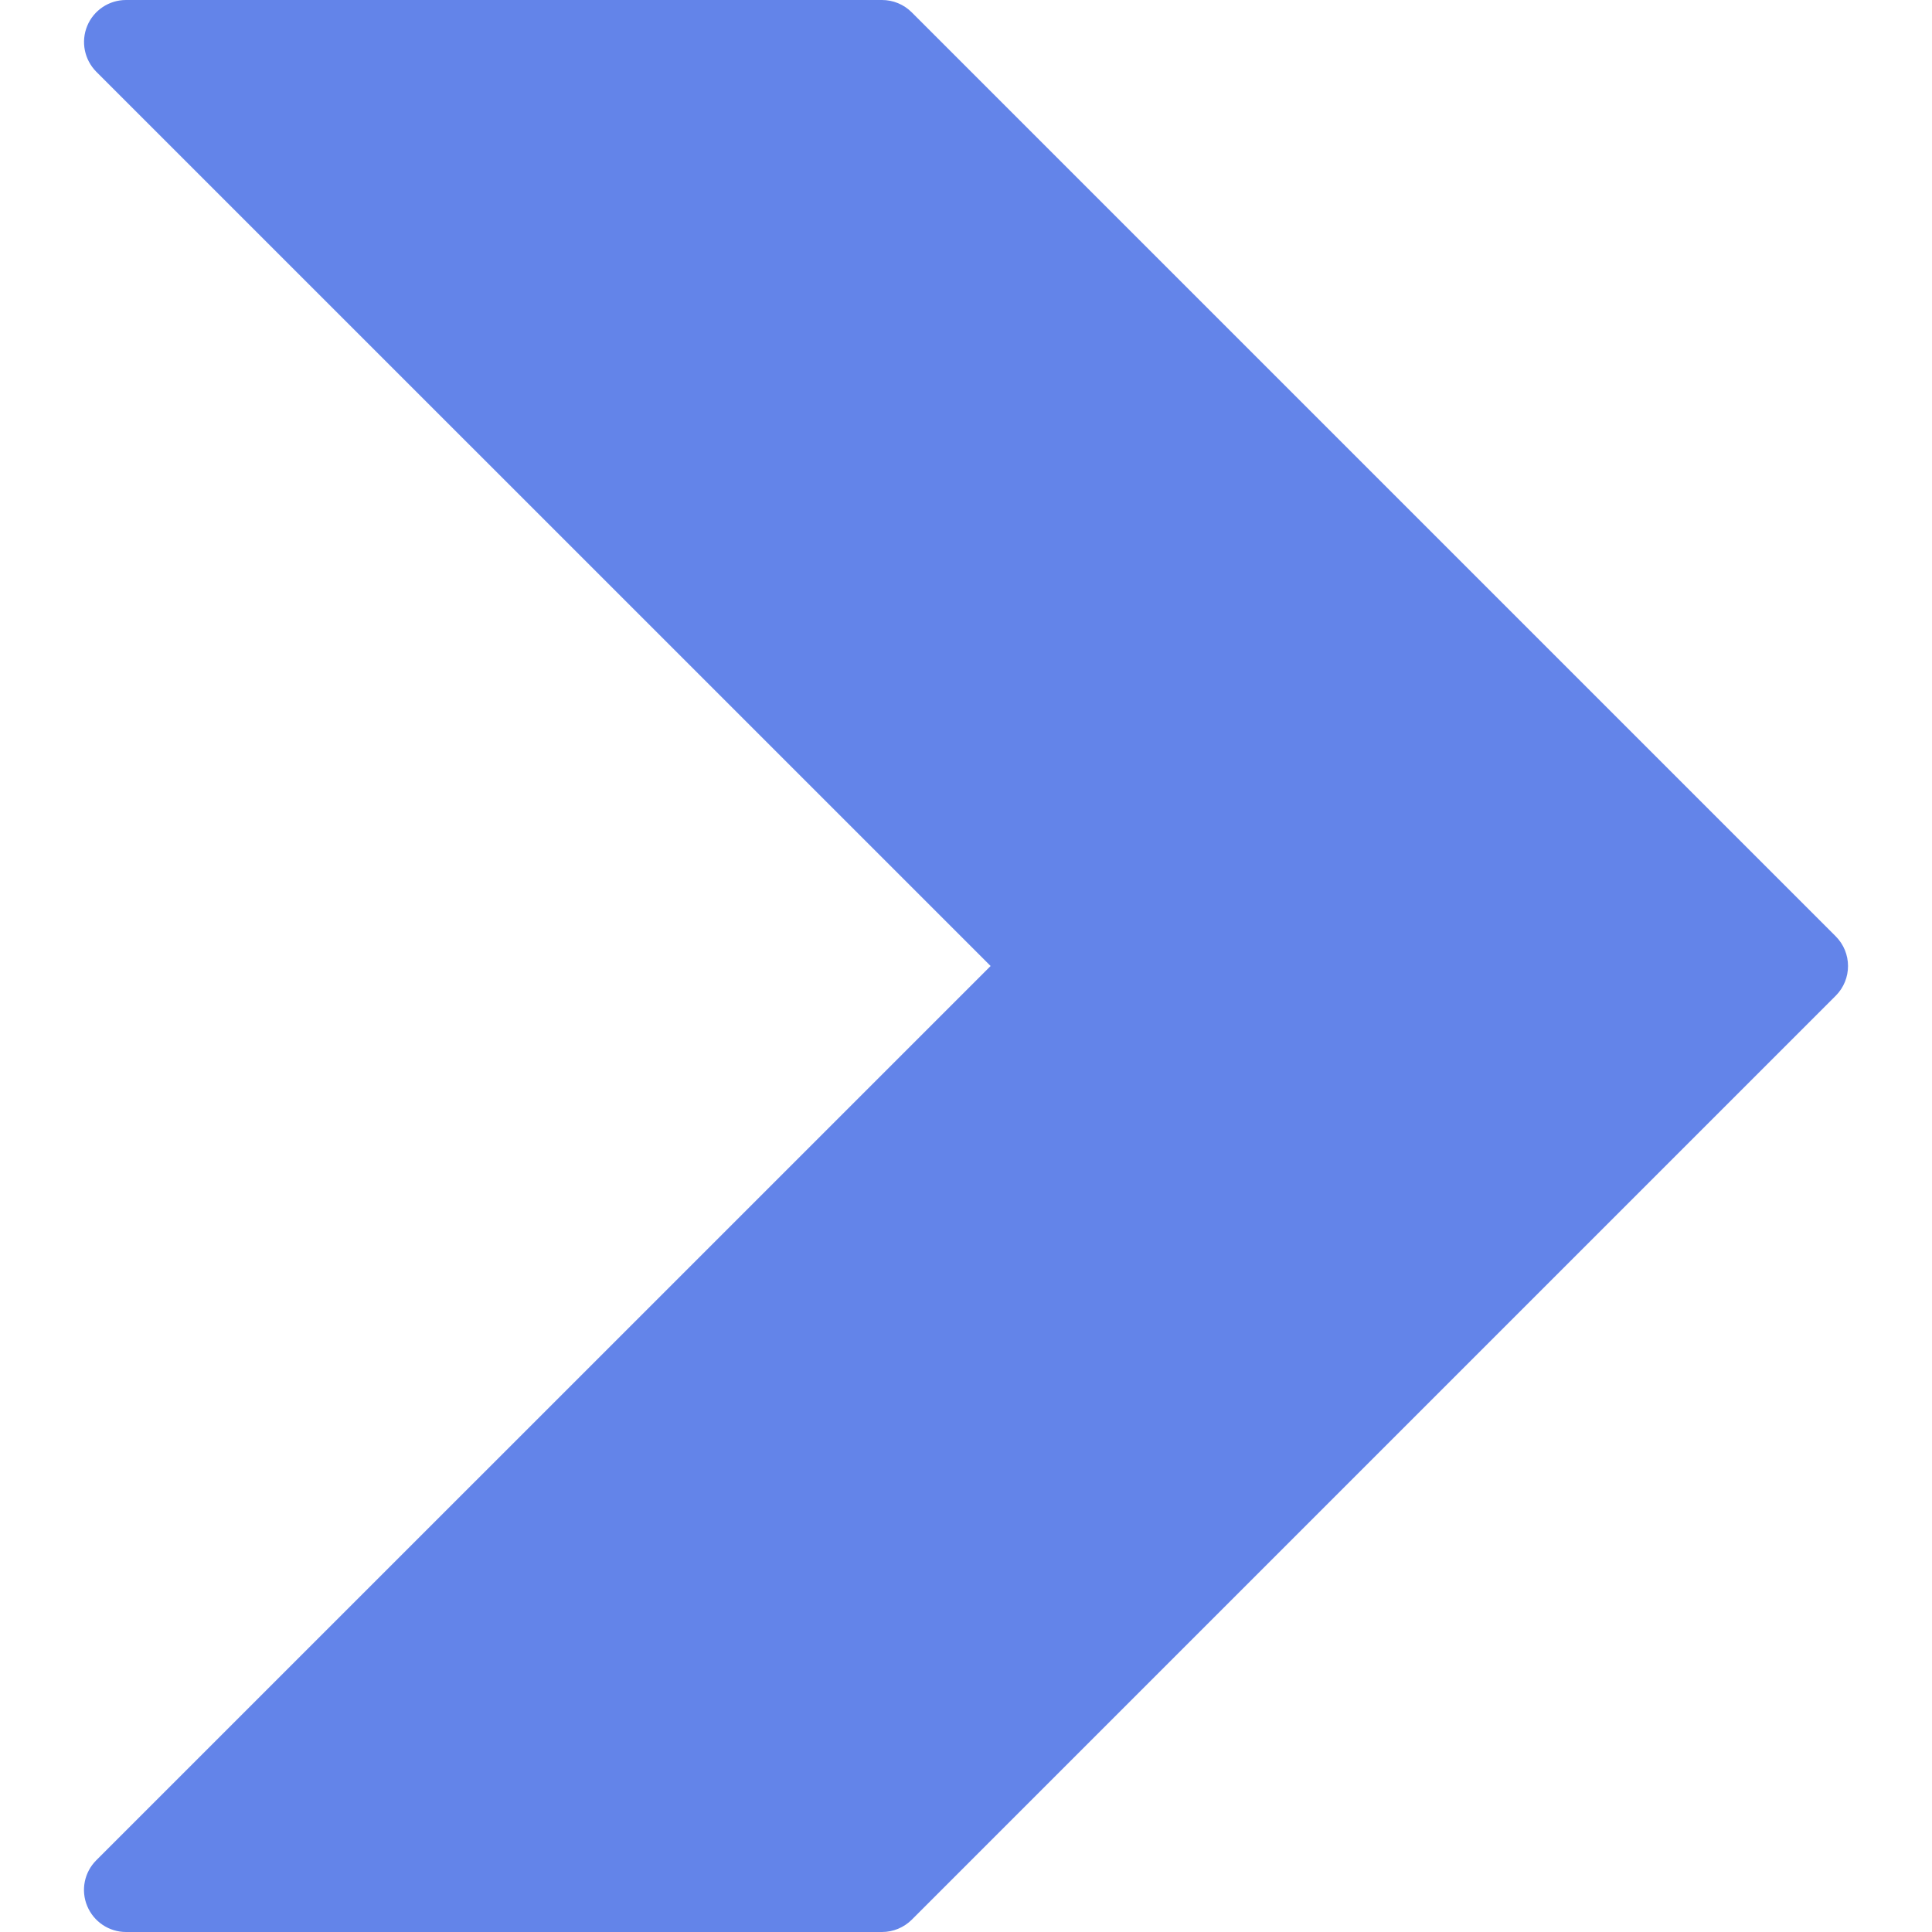
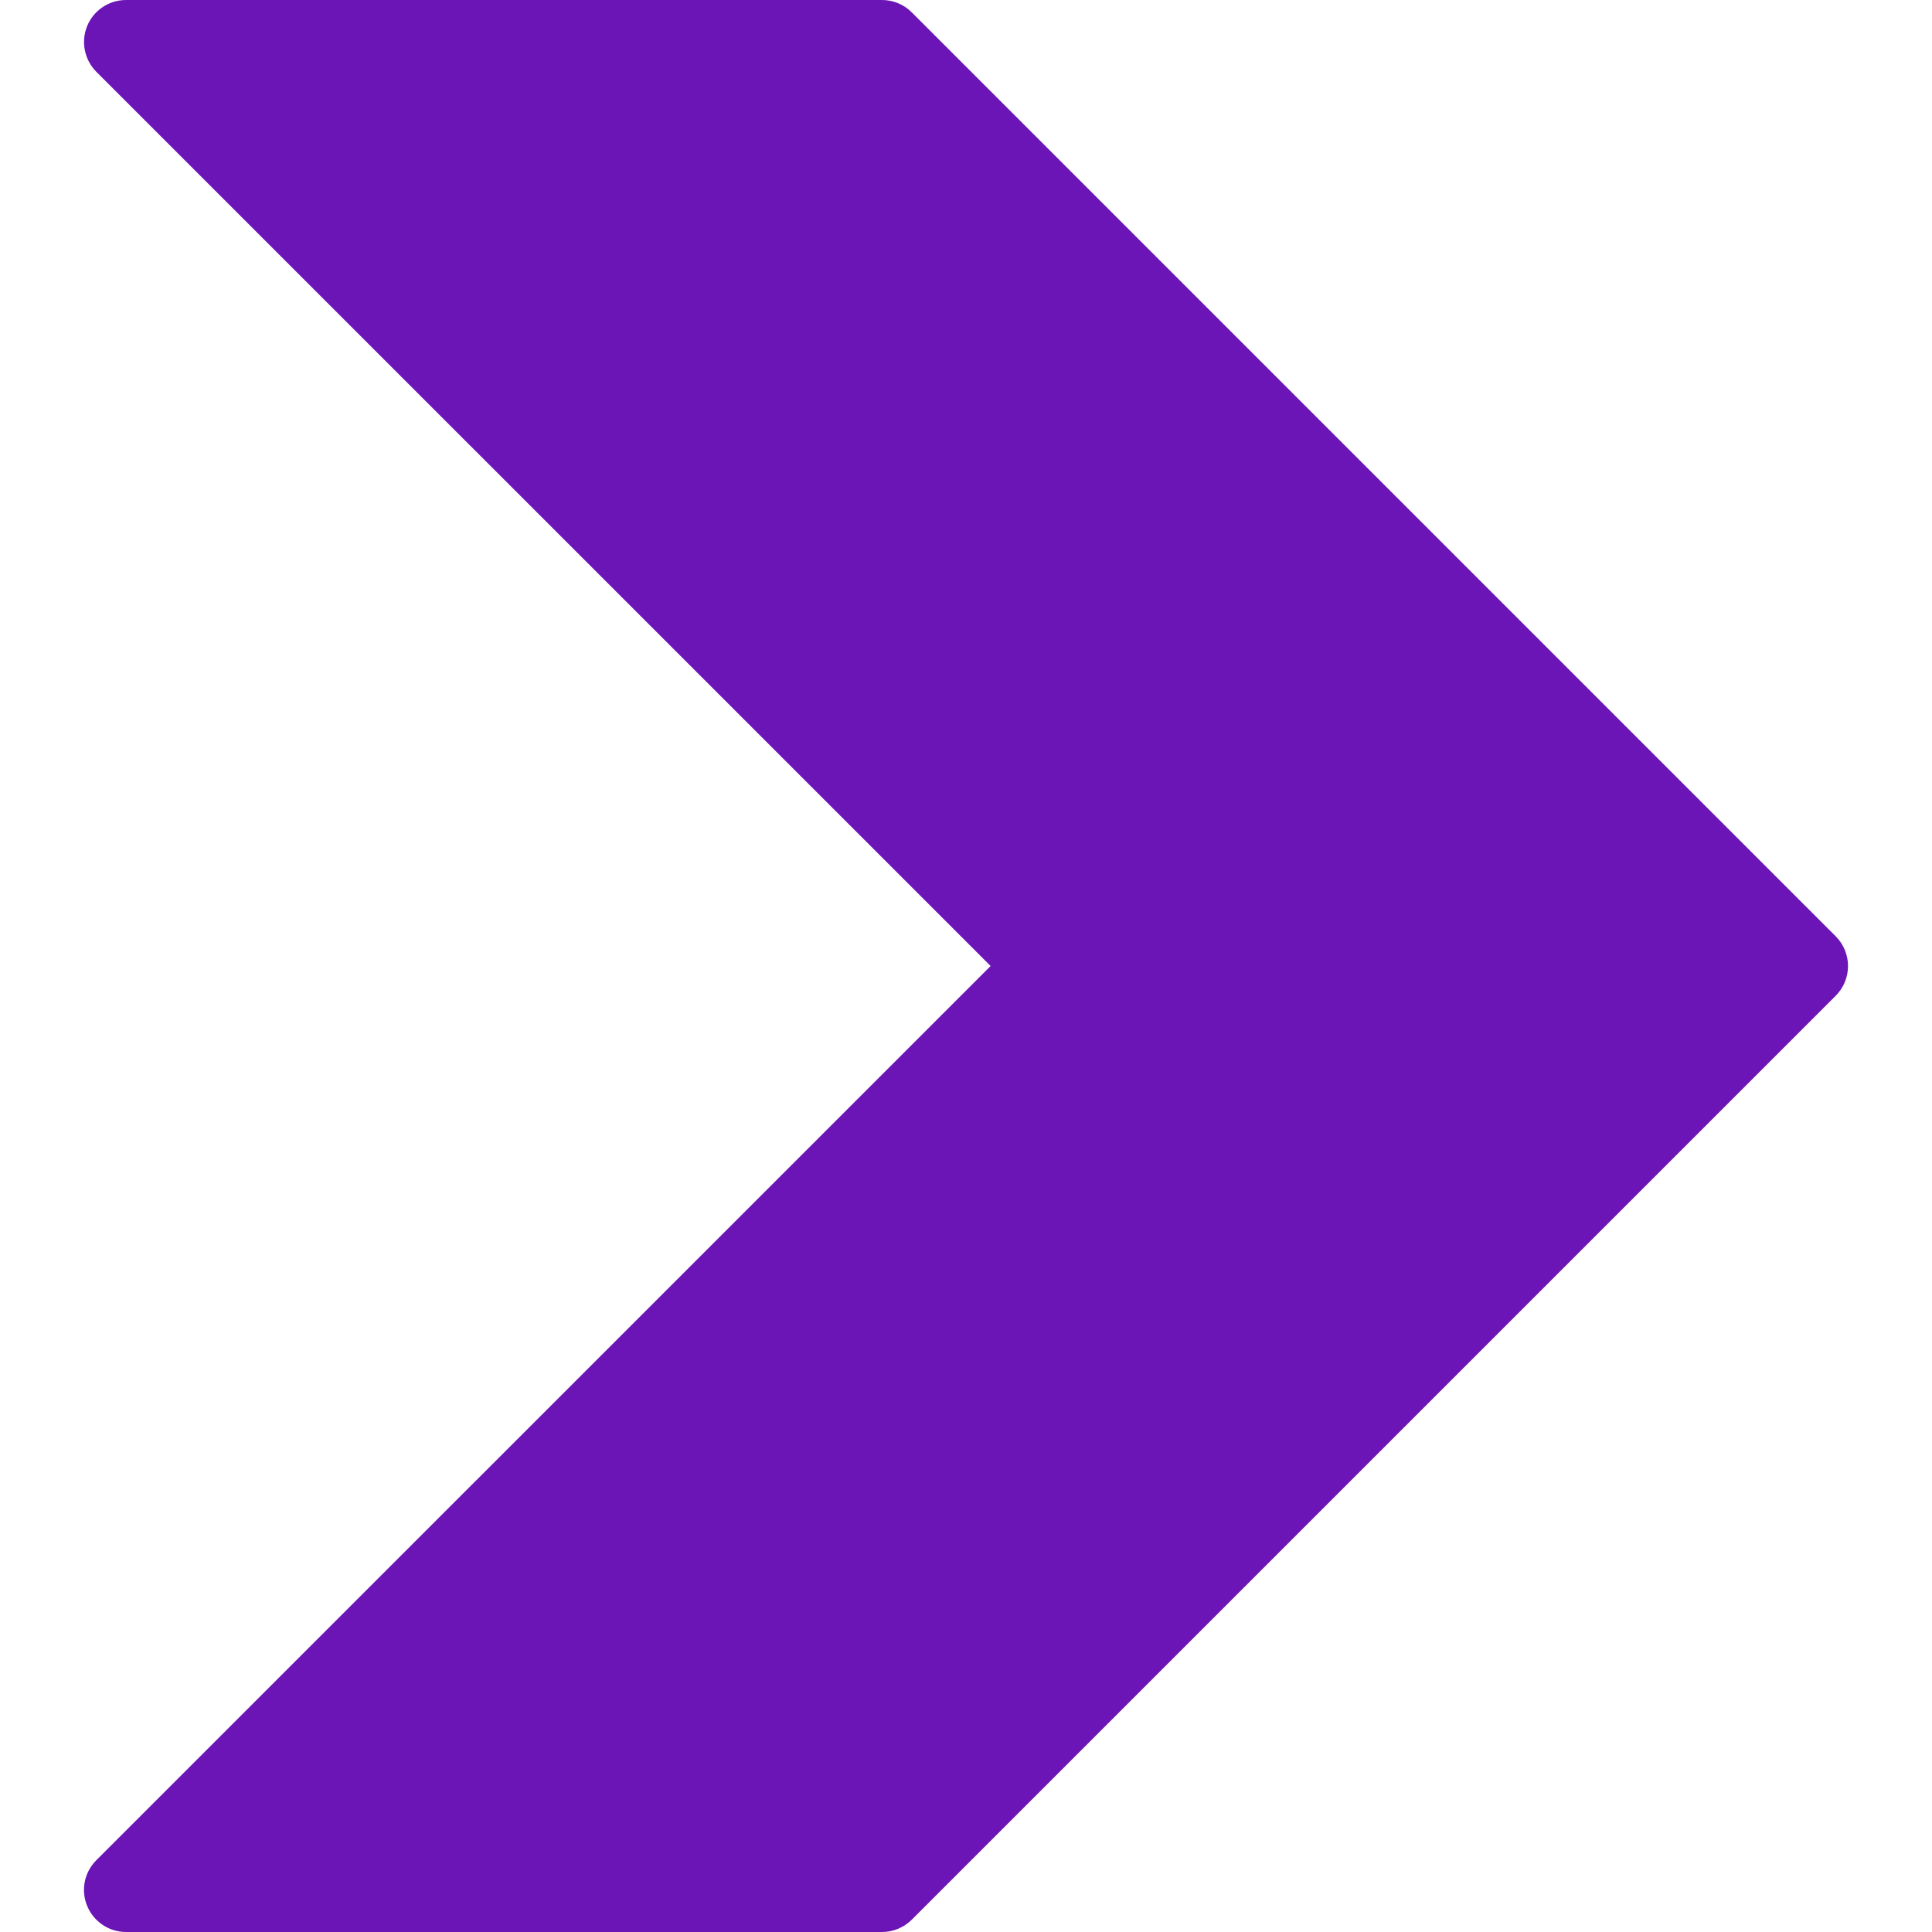
<svg xmlns="http://www.w3.org/2000/svg" xmlnsXlink="http://www.w3.org/1999/xlink" xmlnsSvgjs="http://svgjs.com/svgjs" version="1.1" width="512" height="512" x="0" y="0" viewBox="0 0 490.667 490.667" style="enable-background:new 0 0 512 512" xmlSpace="preserve" class="">
  <g>
    <g>
      <g>
-         <path d="M466.201,237.781L231.534,3.115C229.55,1.131,226.841,0,224.003,0h-192c-4.309,0-8.213,2.603-9.856,6.592    s-0.725,8.555,2.304,11.627l227.136,227.115L24.451,472.448c-3.051,3.051-3.968,7.637-2.304,11.627    c1.664,3.989,5.547,6.592,9.856,6.592h192c2.837,0,5.547-1.131,7.552-3.115l234.667-234.667    C470.382,248.704,470.382,241.963,466.201,237.781z" fill="#6384e9" data-original="#000000" />
+         <path d="M466.201,237.781L231.534,3.115C229.55,1.131,226.841,0,224.003,0h-192c-4.309,0-8.213,2.603-9.856,6.592    s-0.725,8.555,2.304,11.627l227.136,227.115L24.451,472.448c-3.051,3.051-3.968,7.637-2.304,11.627    c1.664,3.989,5.547,6.592,9.856,6.592h192c2.837,0,5.547-1.131,7.552-3.115l234.667-234.667    C470.382,248.704,470.382,241.963,466.201,237.781z" fill="#6b15b7" data-original="#000000" />
      </g>
    </g>
    <g>
</g>
    <g>
</g>
    <g>
</g>
    <g>
</g>
    <g>
</g>
    <g>
</g>
    <g>
</g>
    <g>
</g>
    <g>
</g>
    <g>
</g>
    <g>
</g>
    <g>
</g>
    <g>
</g>
    <g>
</g>
    <g>
</g>
  </g>
</svg>
